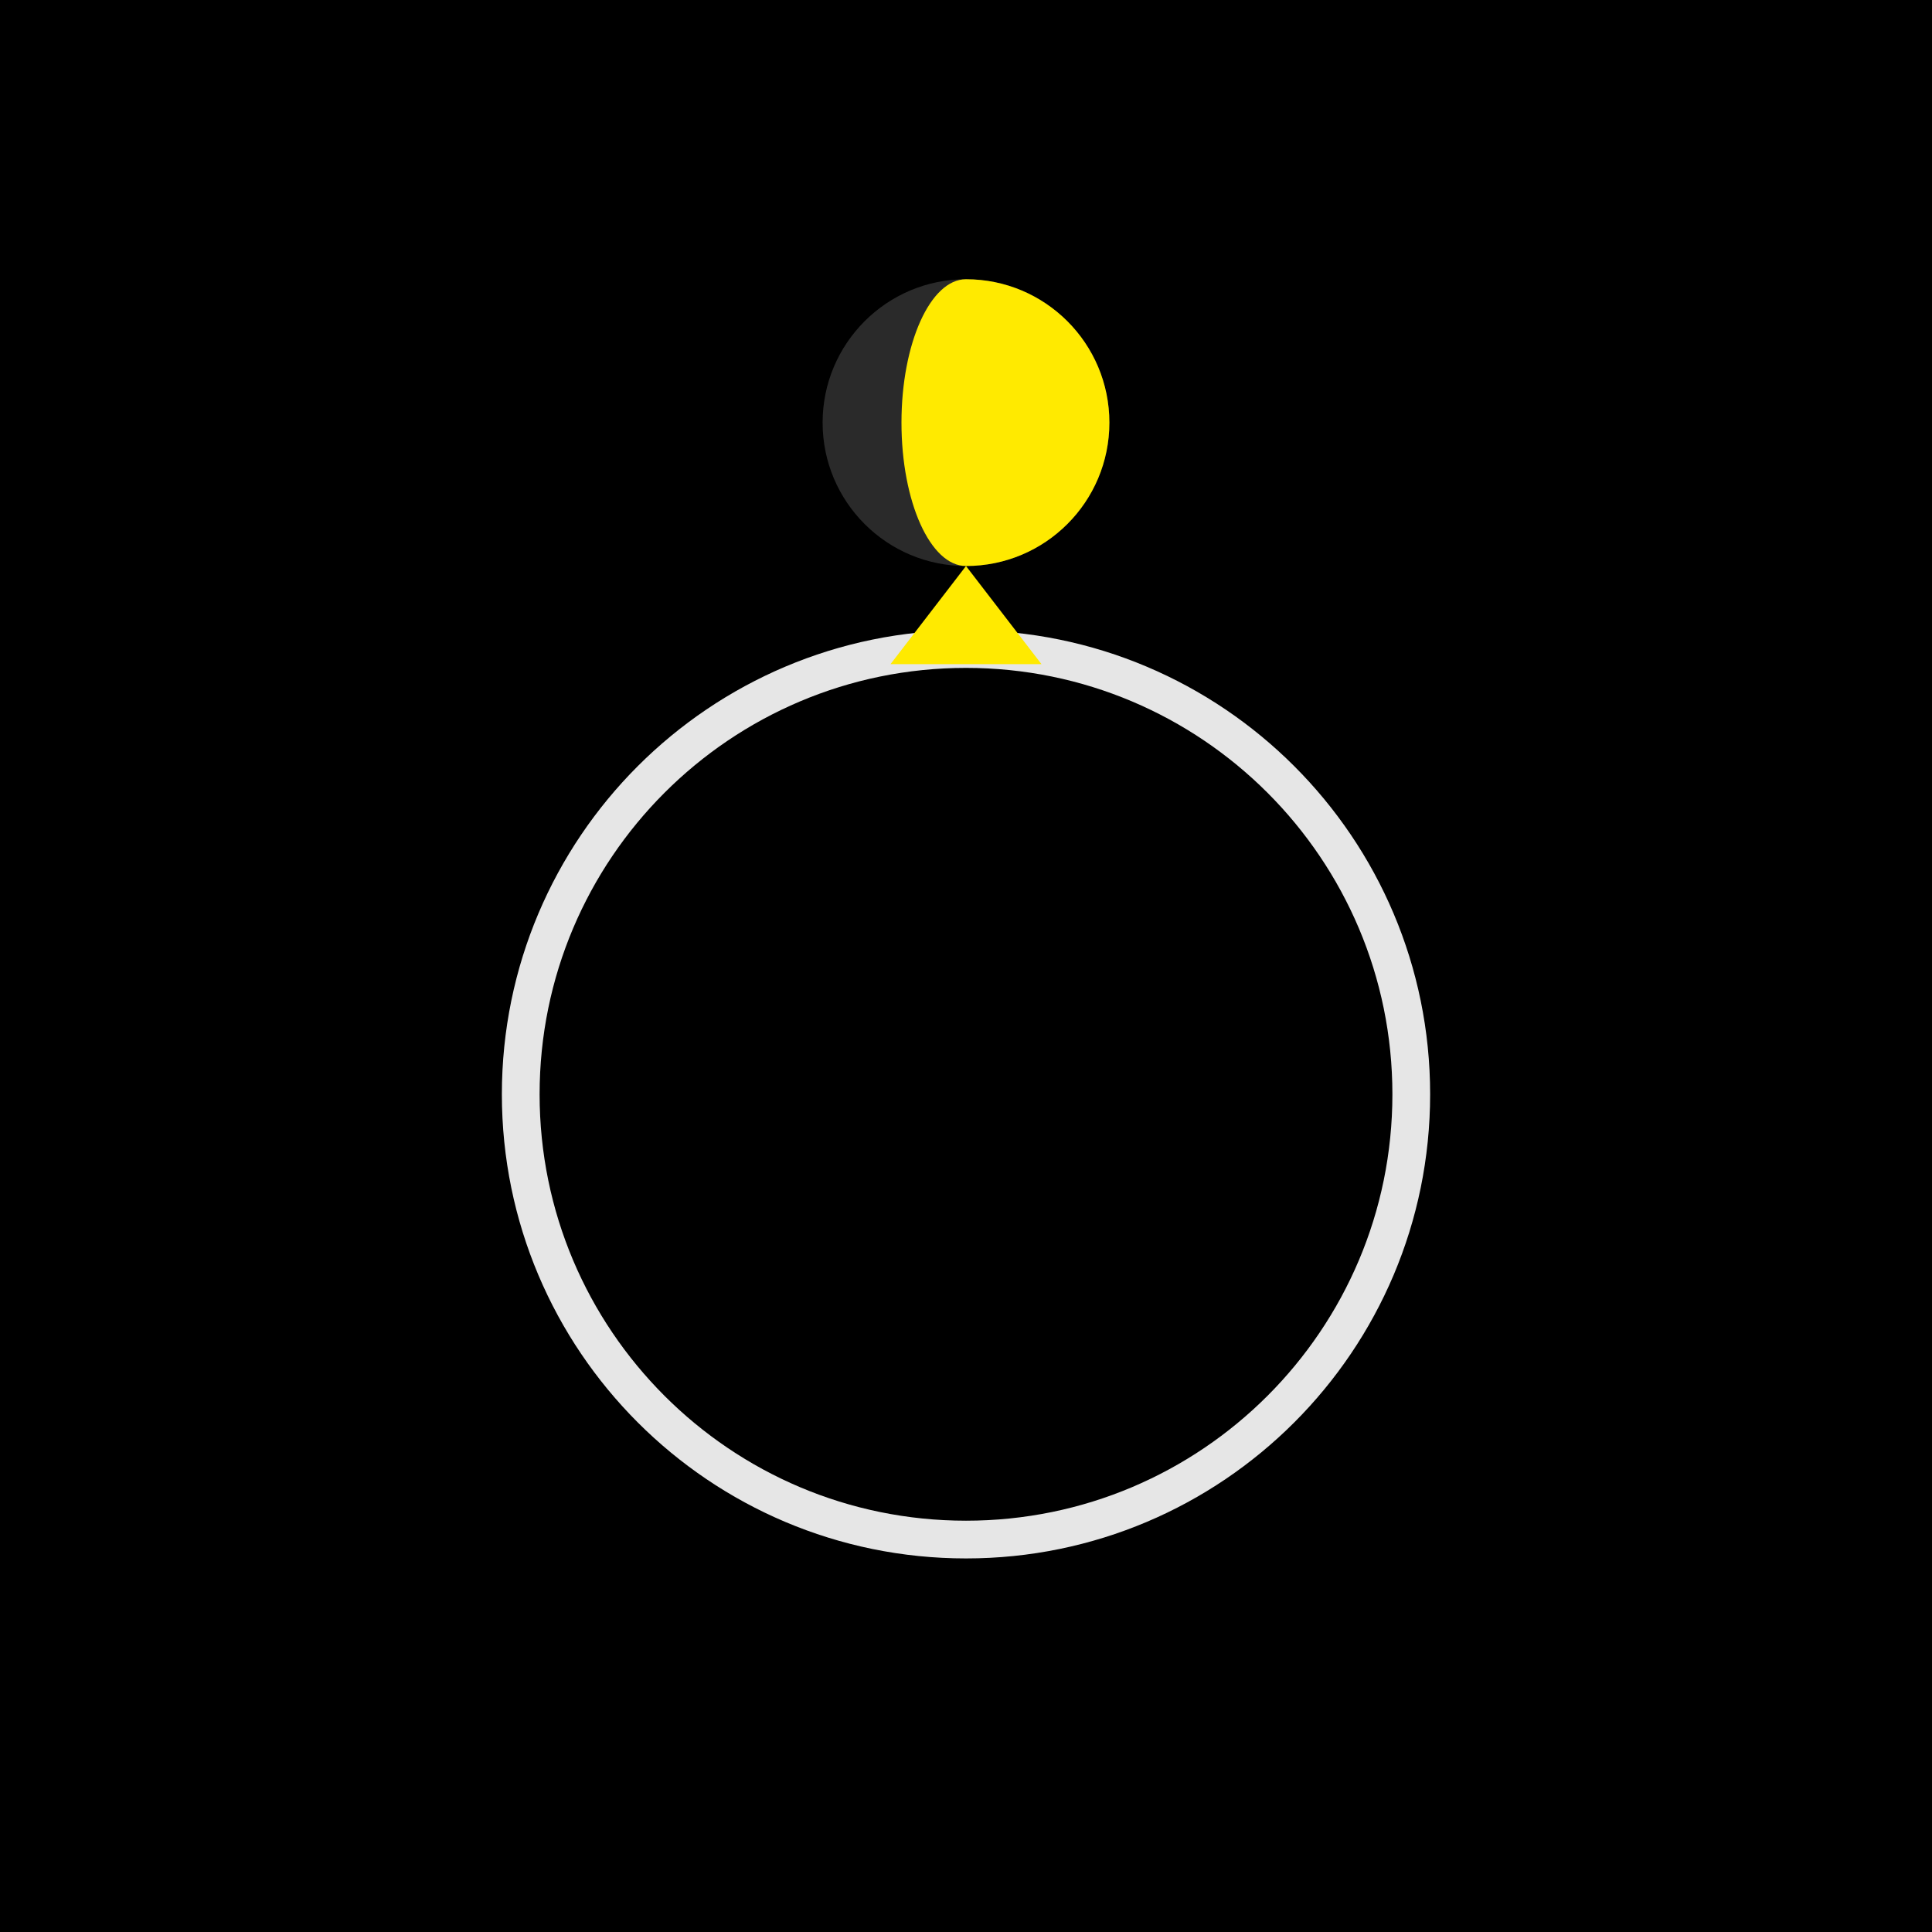
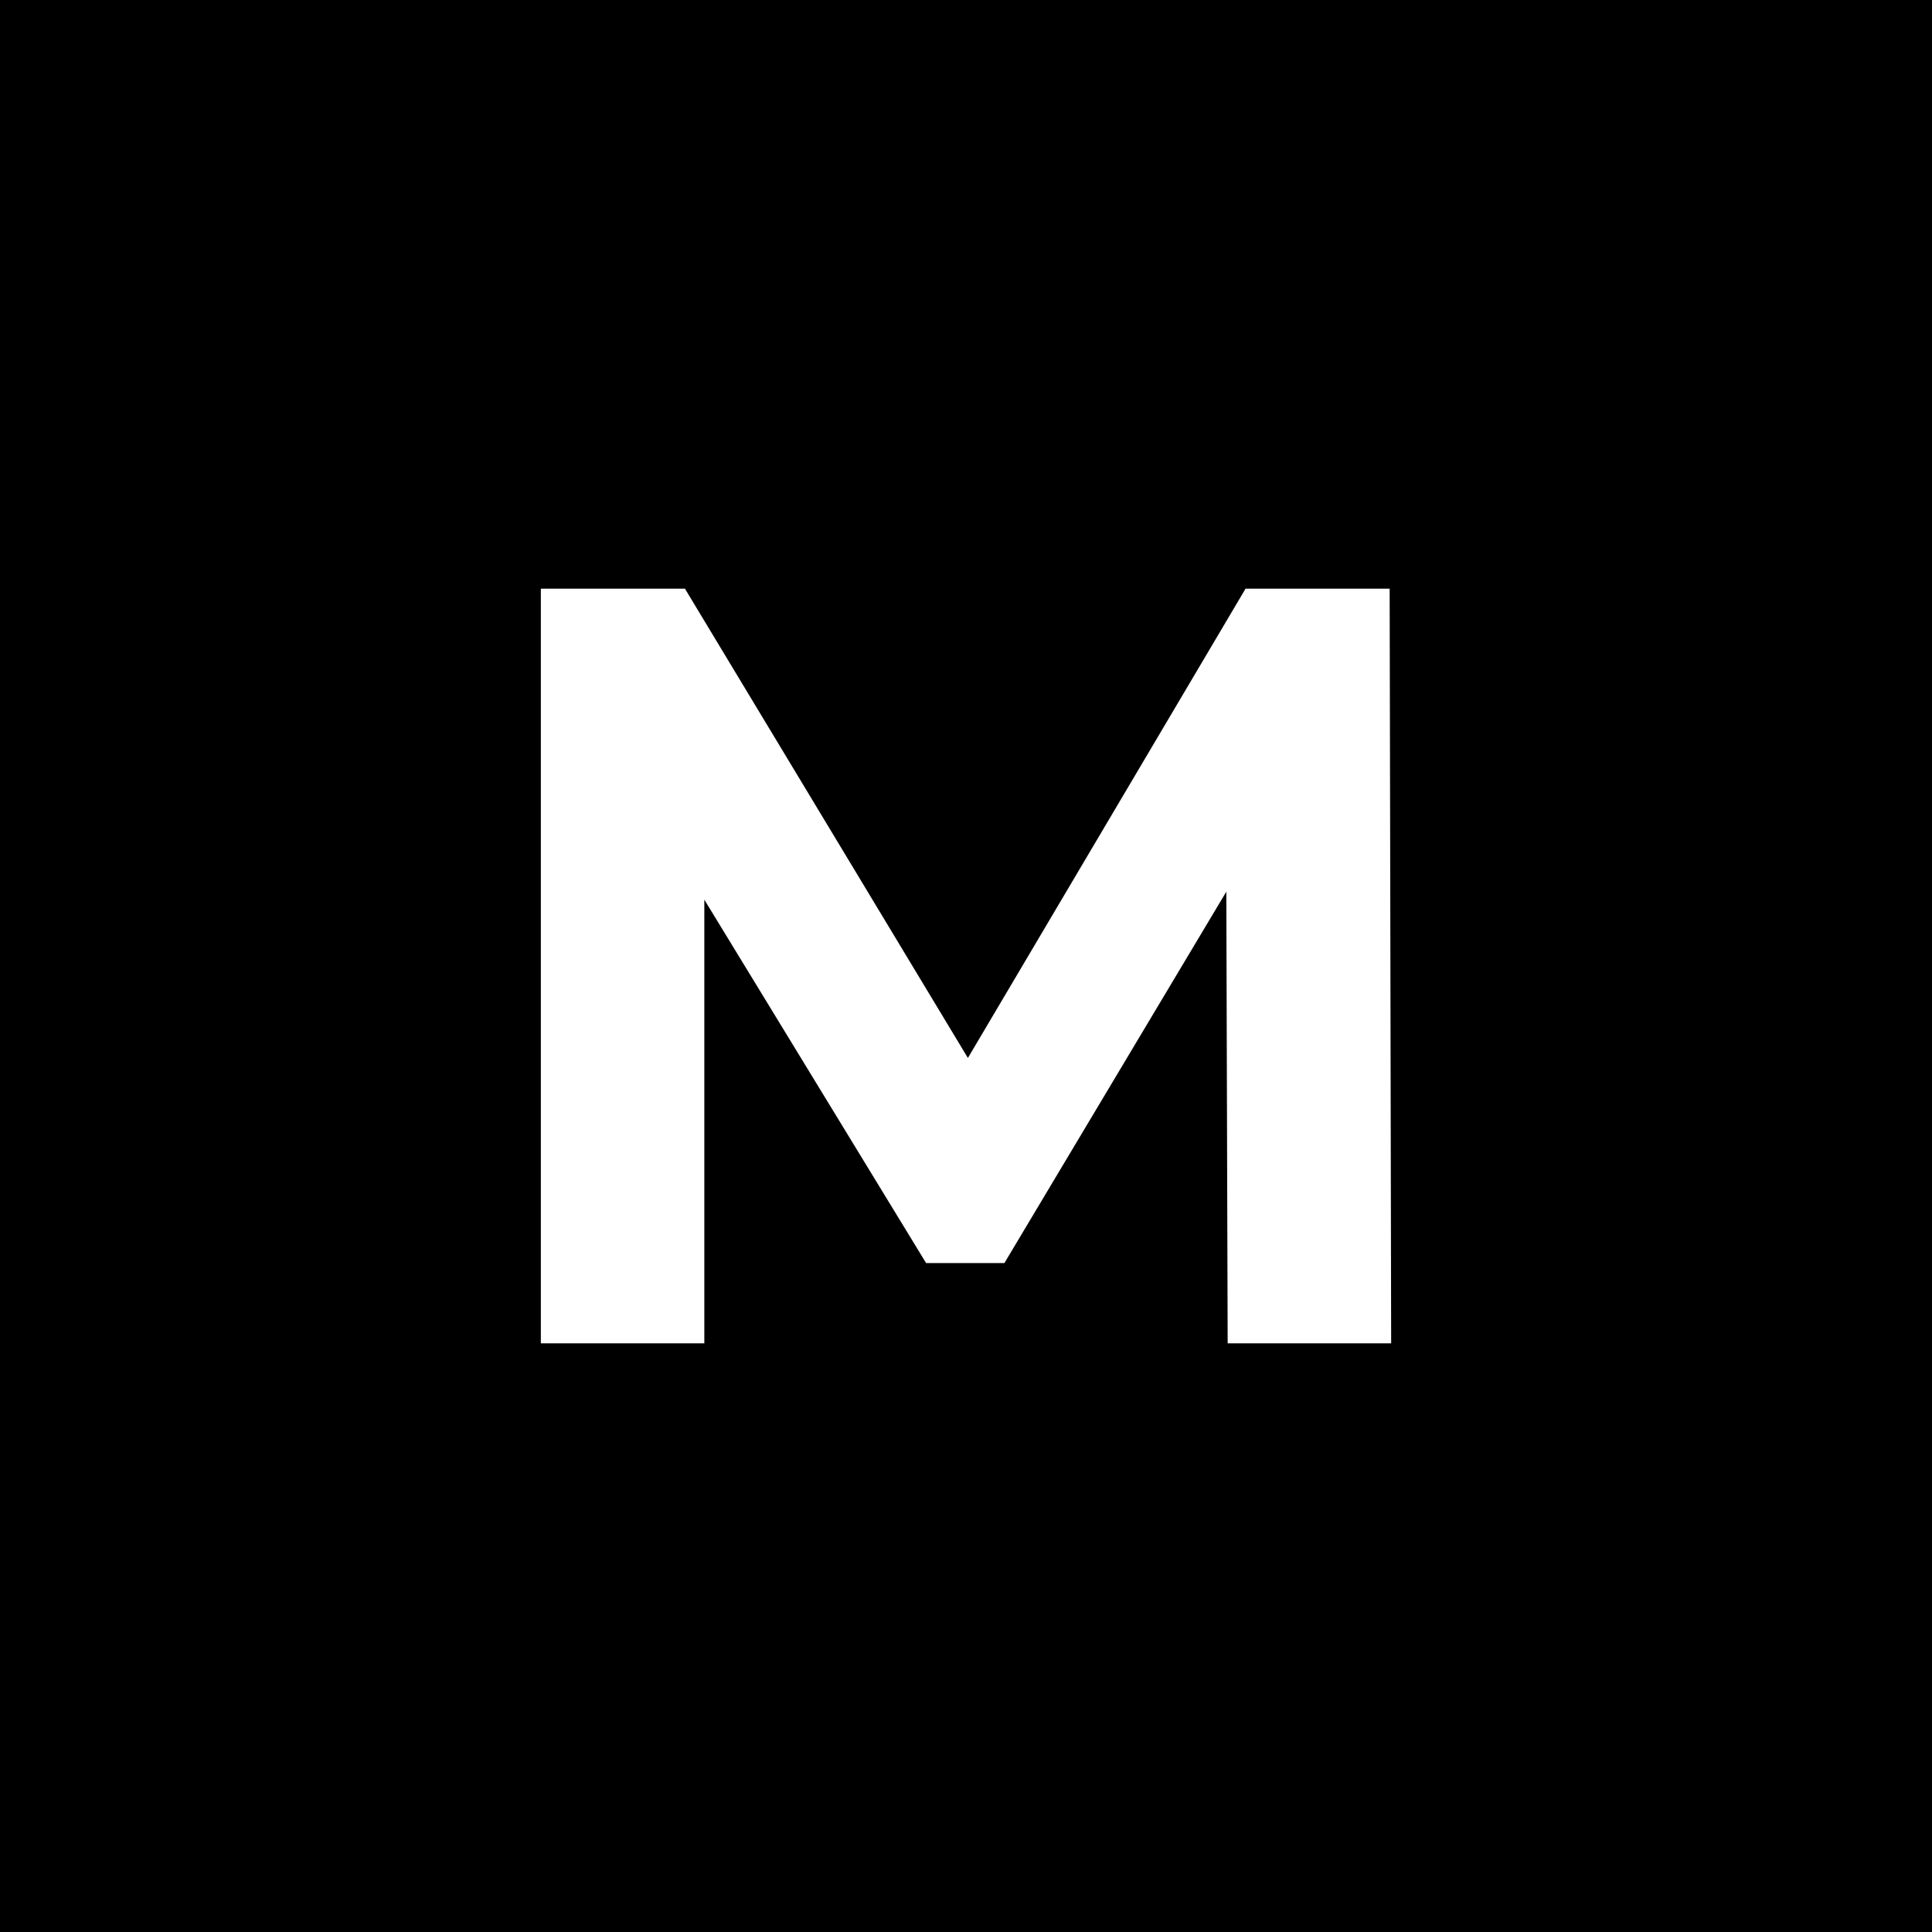
<svg xmlns="http://www.w3.org/2000/svg" width="512" height="512" viewBox="0 0 512 512">
  <rect width="512" height="512" fill="#000" />
-   <circle cx="256" cy="290" r="118" fill="none" stroke="#fff" stroke-opacity="0.9" stroke-width="10" />
-   <path d="M256 150 276 176H236z" fill="#ffea00" />
-   <g transform="translate(256 112) scale(38)">
-     <circle r="1" fill="#2a2a2a" />
-     <path d="M0,-1A1,1 0 0 1 0,1A0.45,1 0 0 1 0,-1Z" fill="#ffea00" />
-   </g>
+   <path fill="#fff" transform="translate(119.63 356.00) scale(0.28571 -0.28571)" d="M82.946 0V700H216.606L514.708 205.589H444.085L736.601 700H870.26L871.657 0H720.014L718.618 466.511H747.187L512.915 74.465H440.292L201.037 466.511H234.589V0Z" />
</svg>
